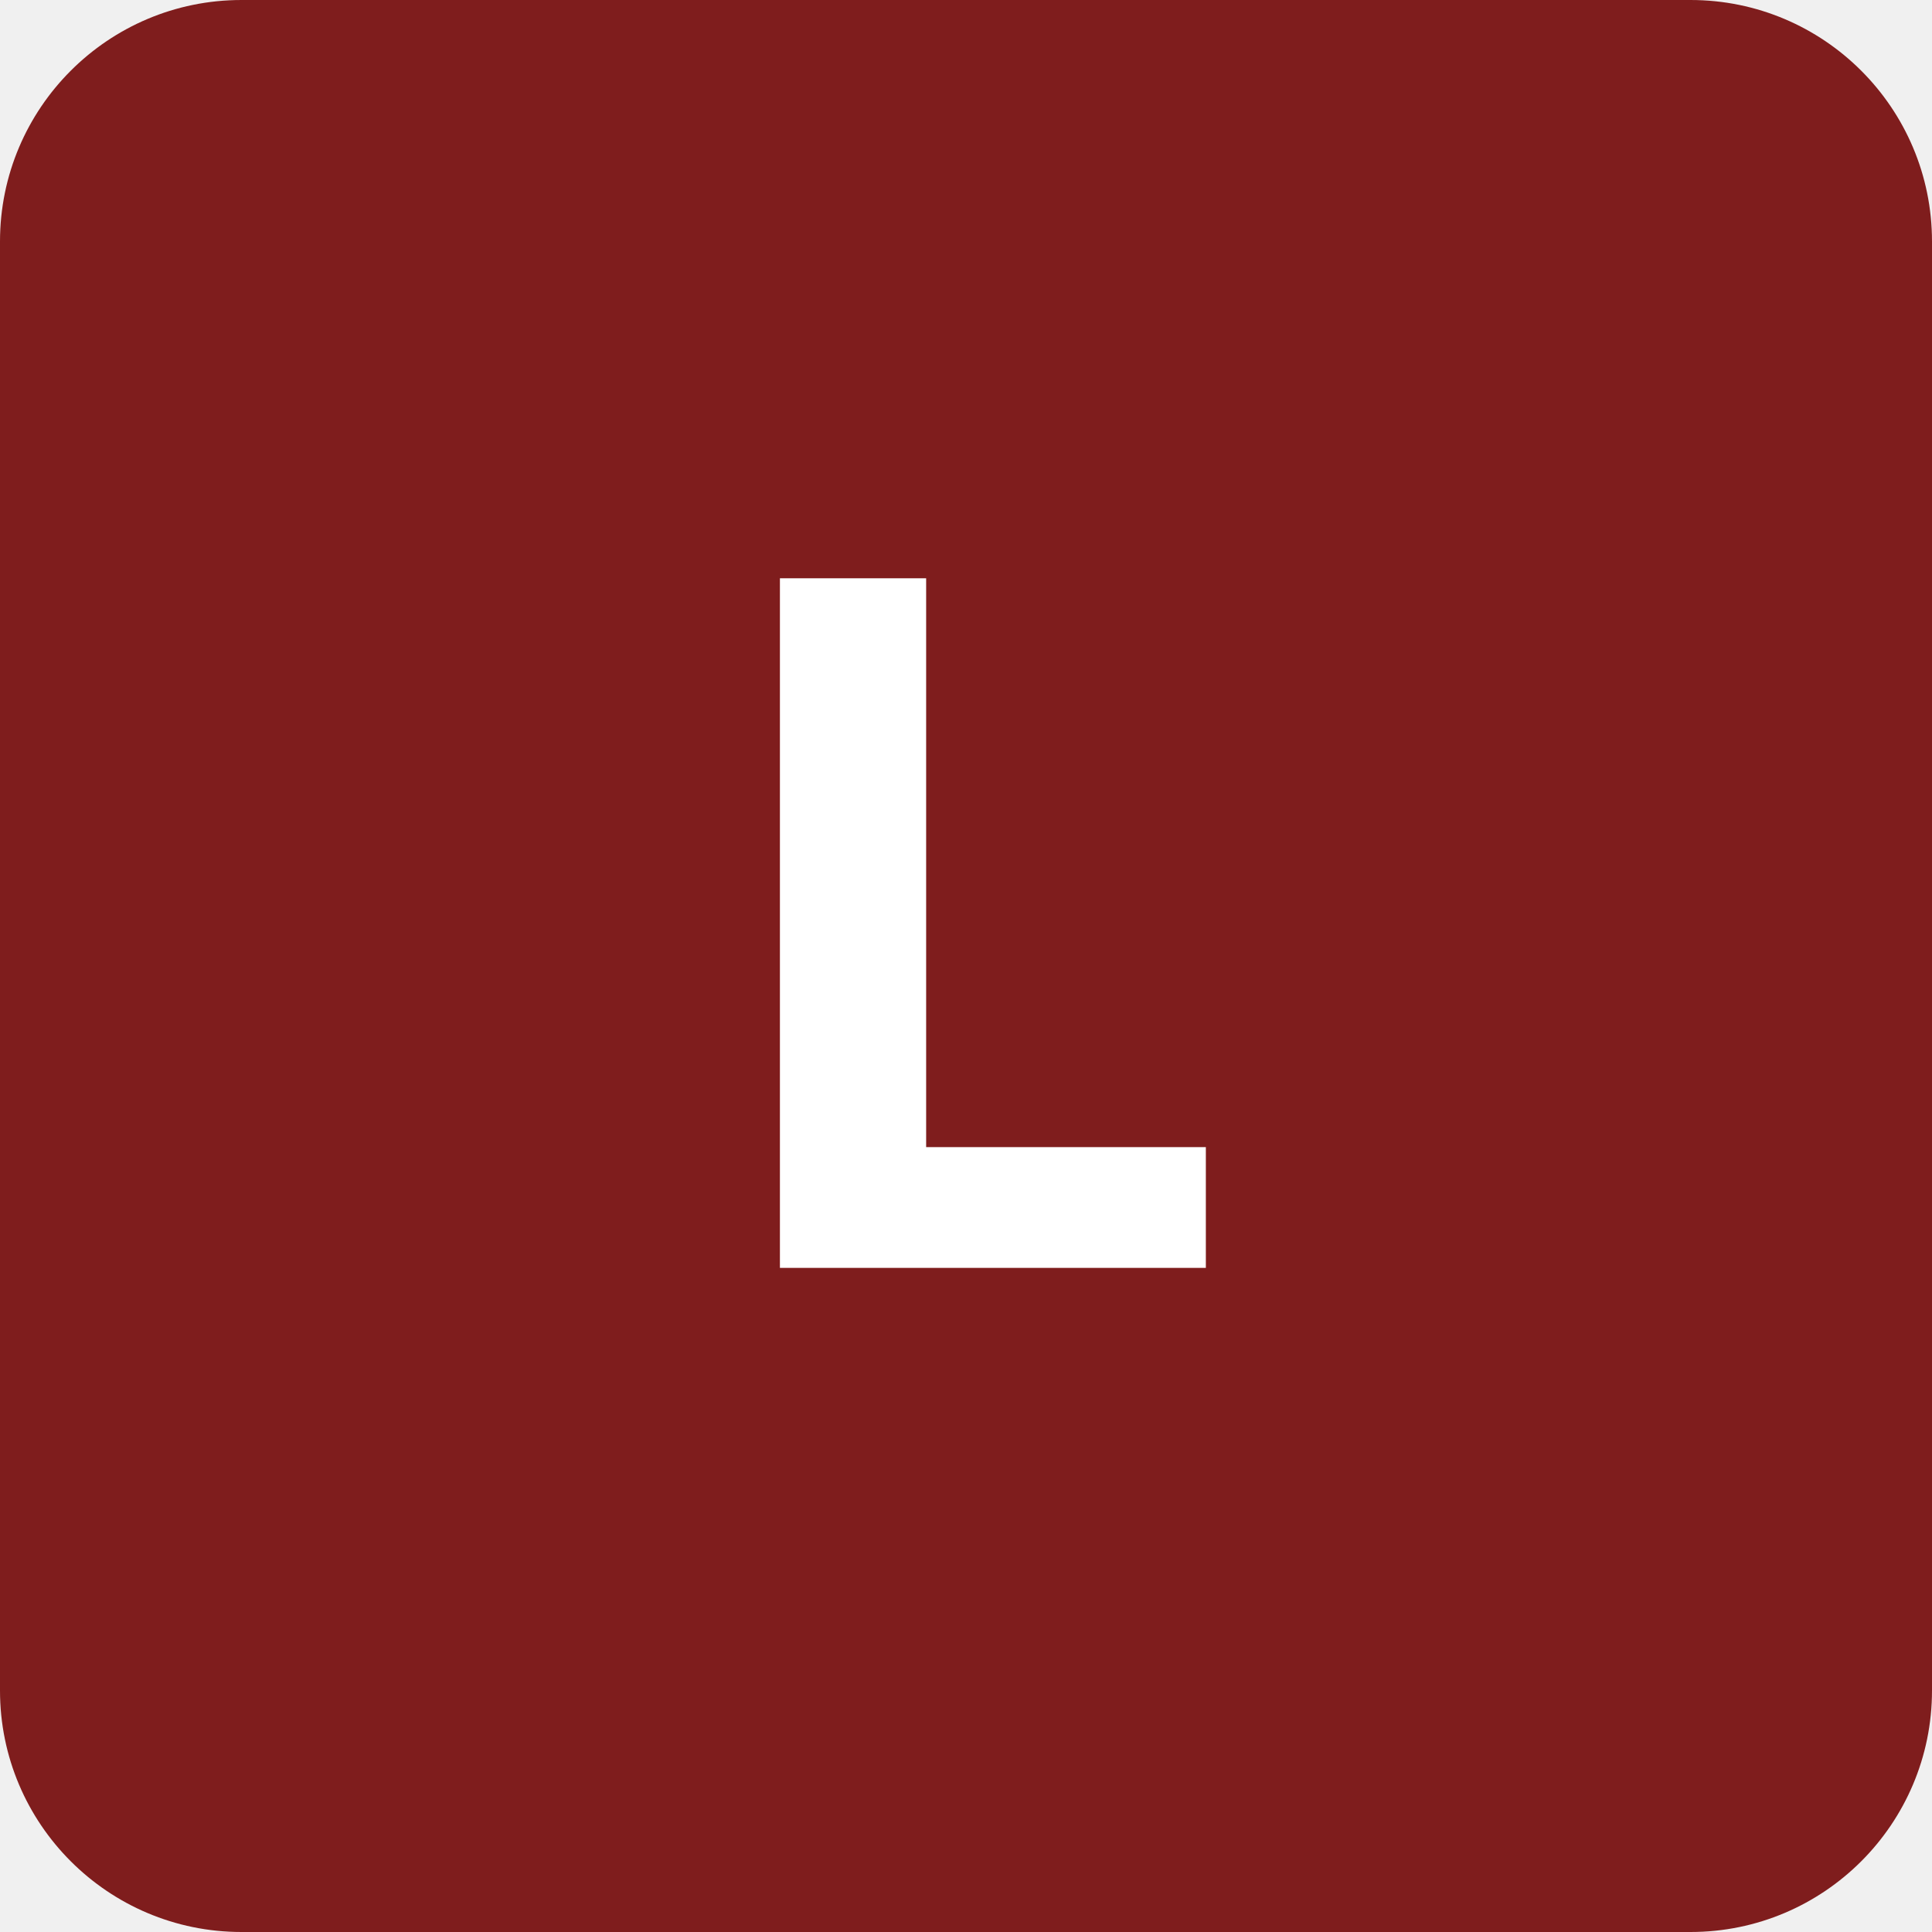
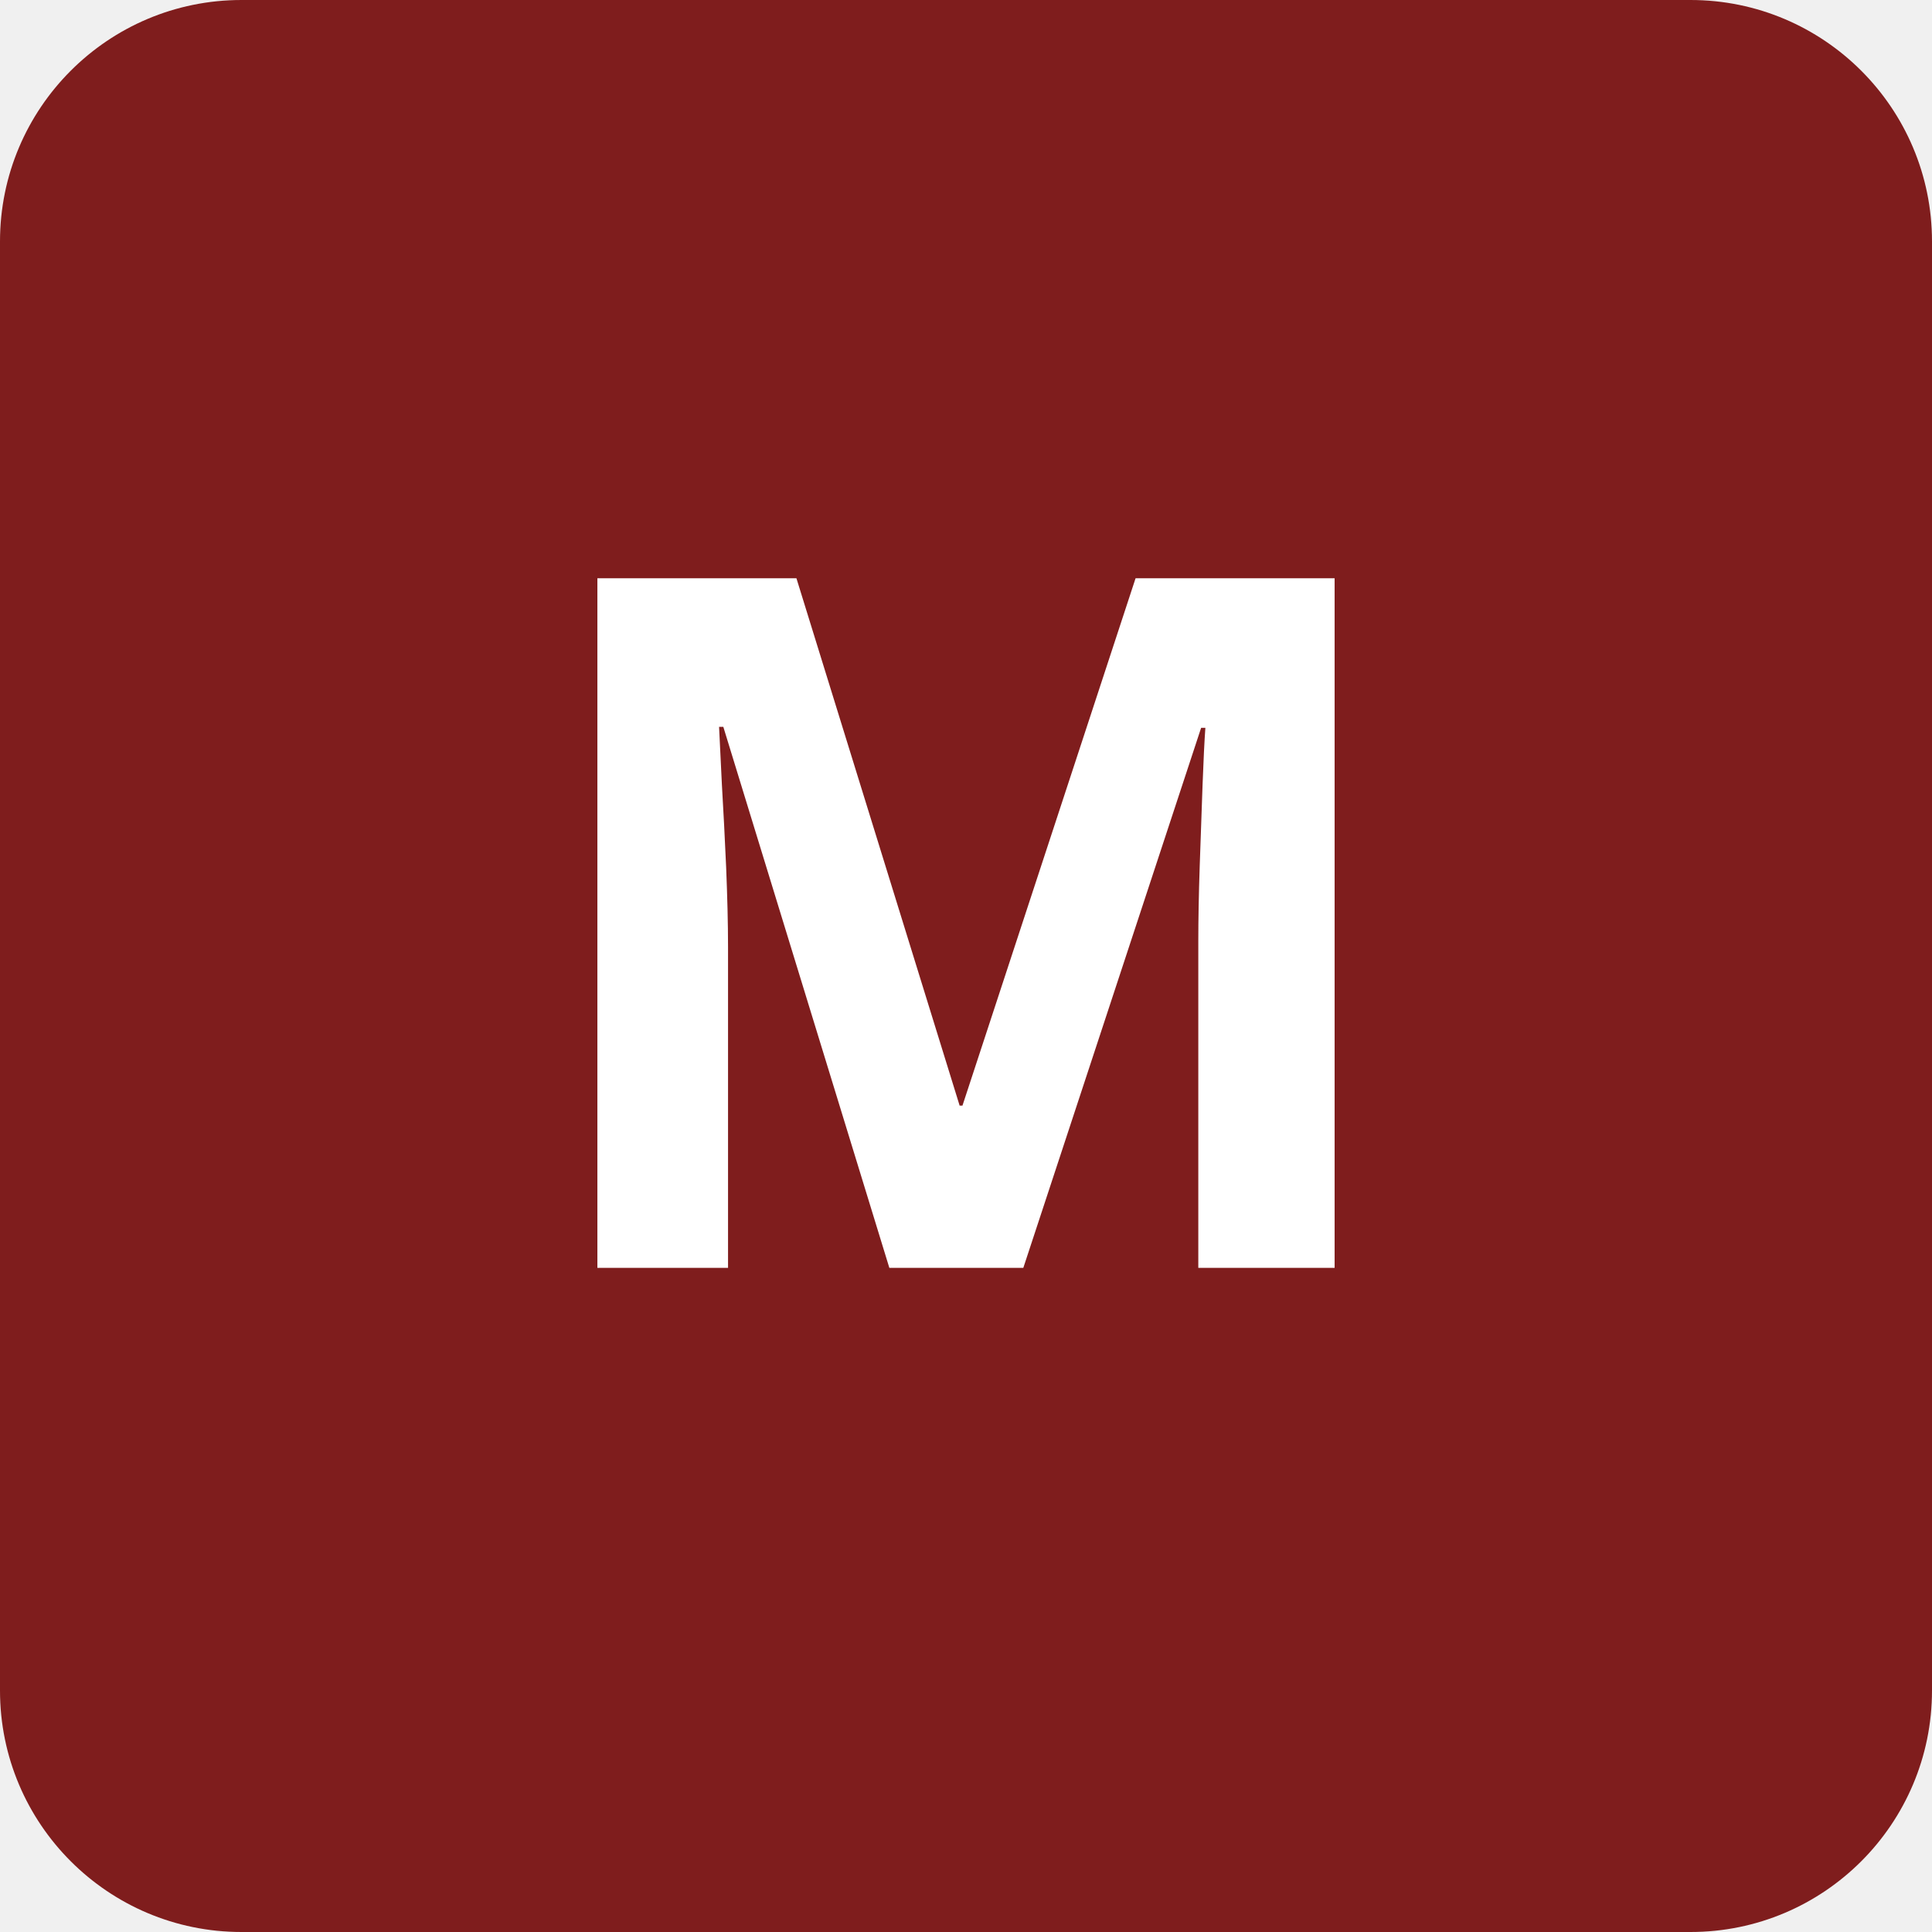
<svg xmlns="http://www.w3.org/2000/svg" viewBox="0 0 64 64">
  <rect width="64" height="64" rx="8" fill="#7f1d1d" />
-   <text x="32" y="42" font-family="sans-serif" font-size="32" font-weight="700" fill="#ffffff" text-anchor="middle">L</text>
+   <text x="32" y="42" font-family="sans-serif" font-size="32" font-weight="700" fill="#ffffff" text-anchor="middle">M</text>
</svg>
